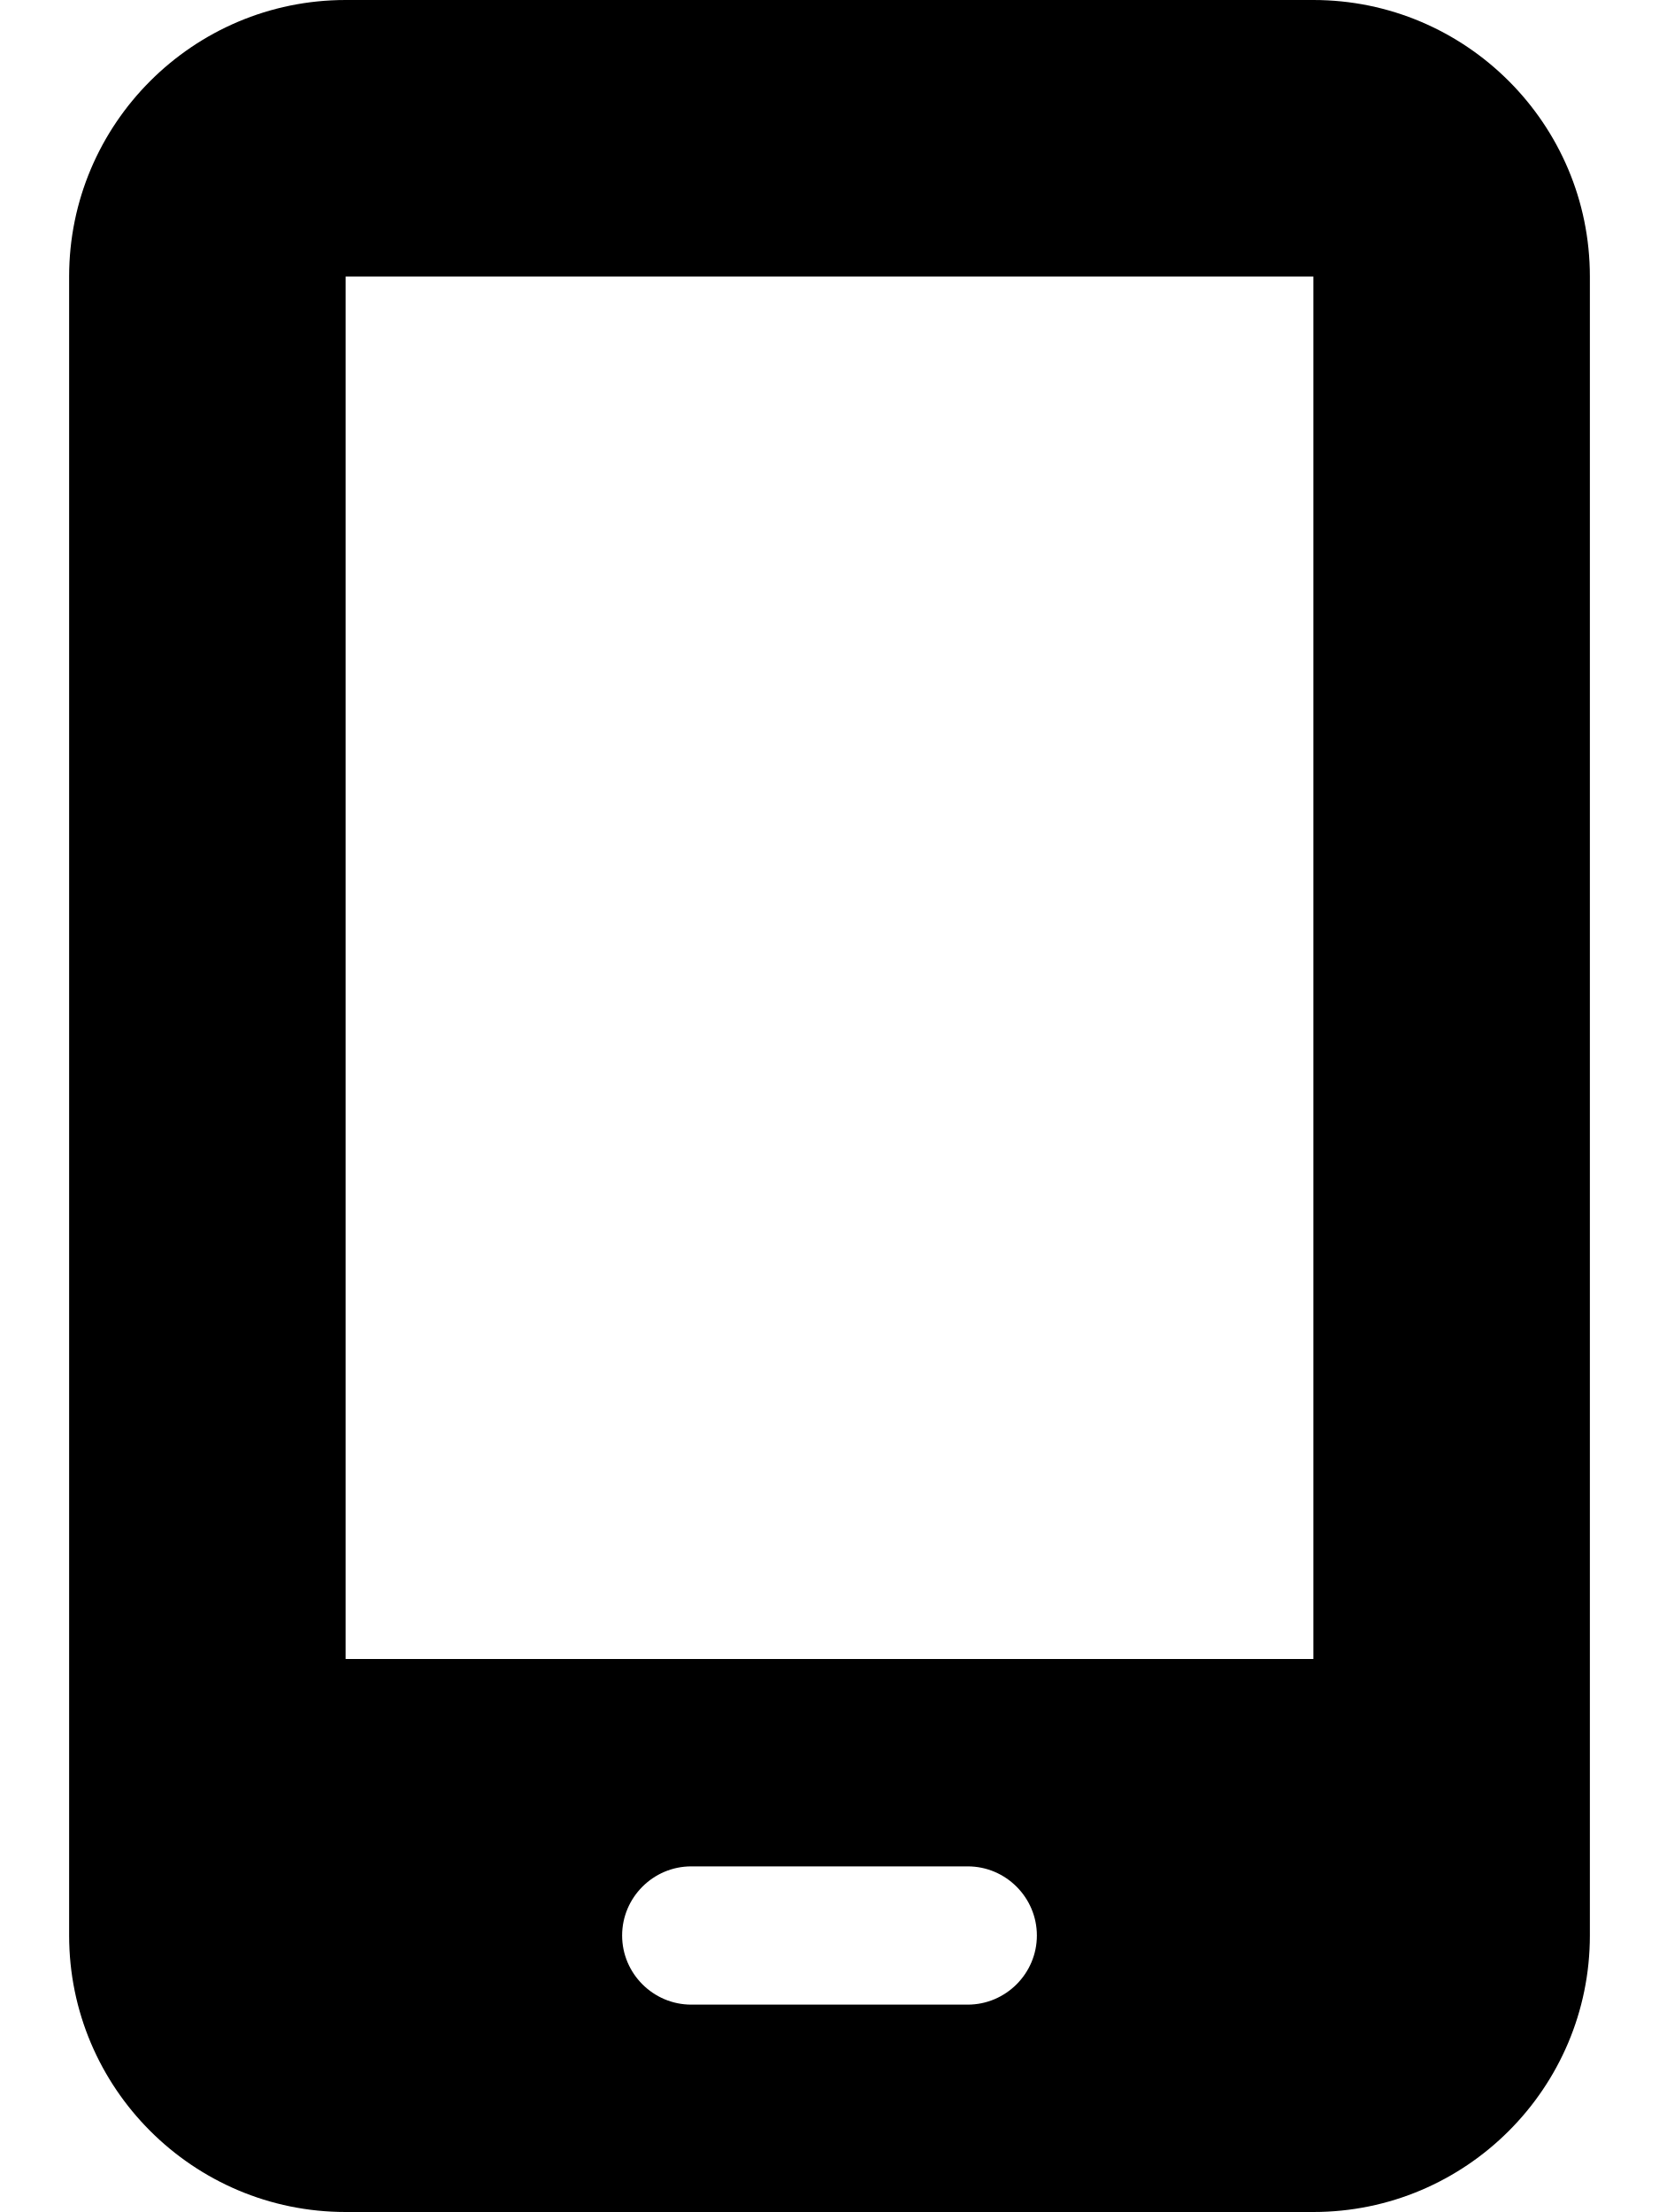
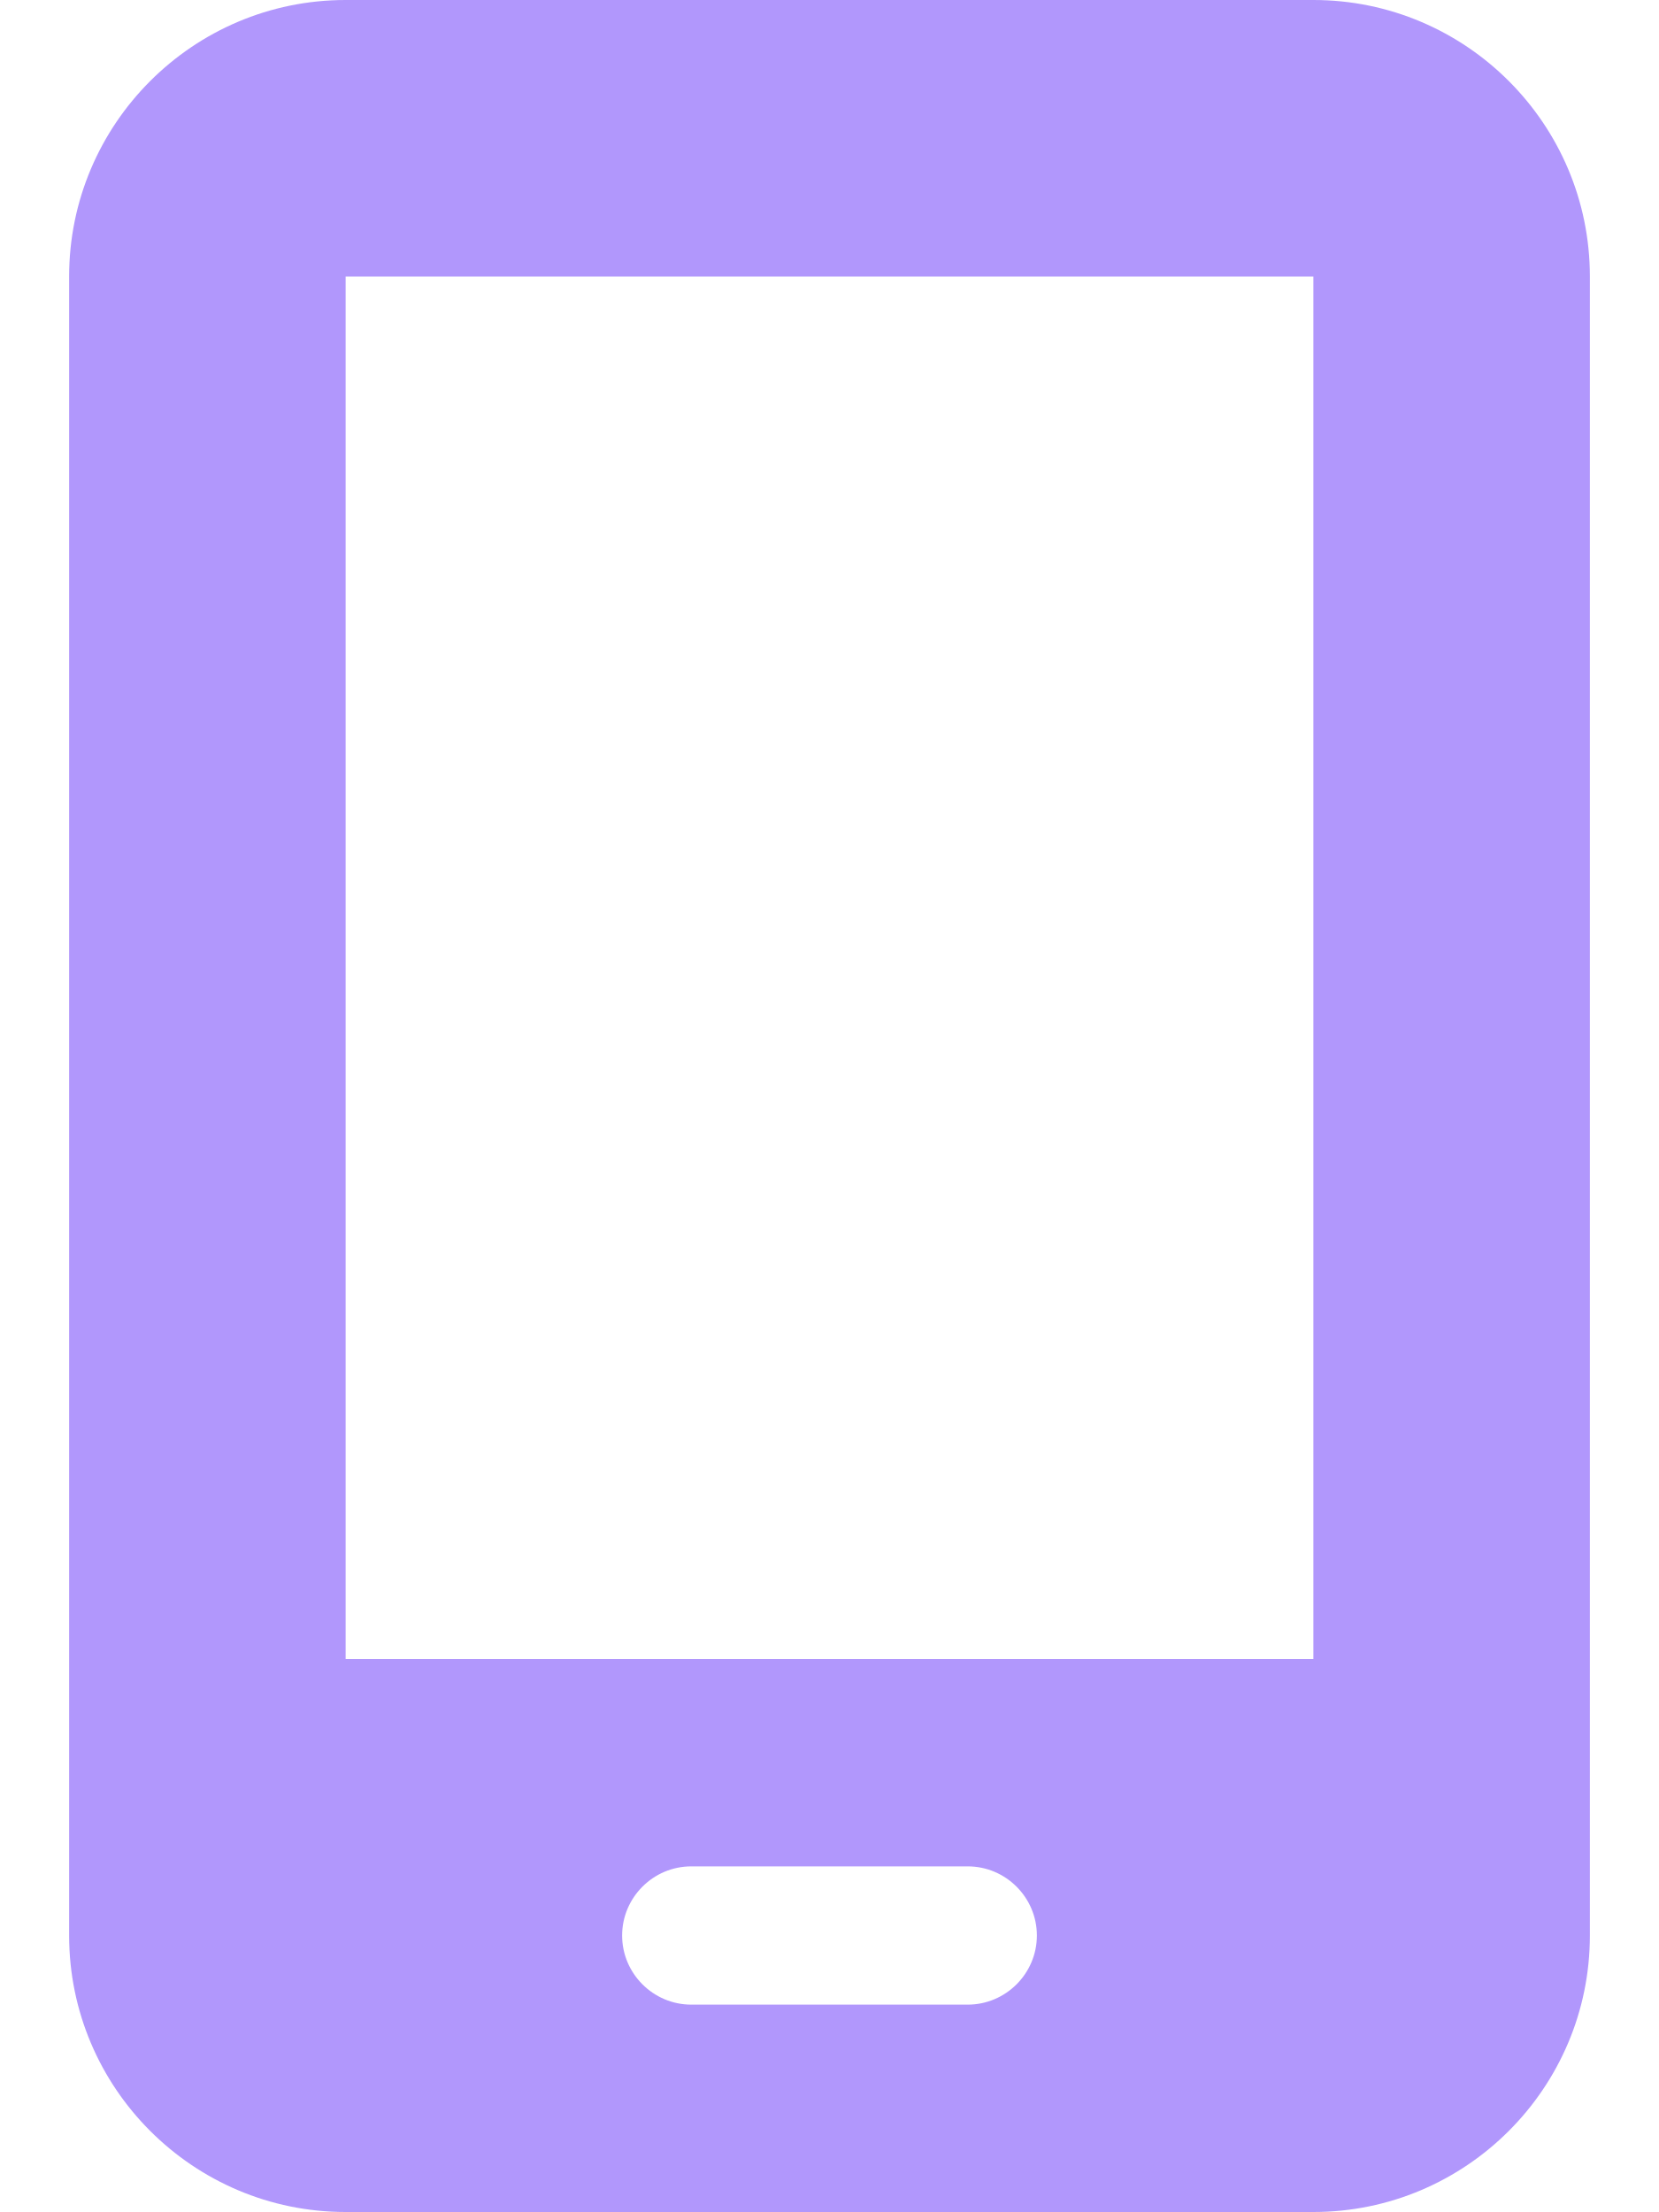
<svg xmlns="http://www.w3.org/2000/svg" viewBox="0 0 384 512">
-   <path d="M16 64C16 28.7 44.7 0 80 0L304 0c35.3 0 64 28.7 64 64l0 384c0 35.3-28.7 64-64 64L80 512c-35.3 0-64-28.7-64-64L16 64zM144 448c0 8.8 7.2 16 16 16l64 0c8.8 0 16-7.2 16-16s-7.2-16-16-16l-64 0c-8.8 0-16 7.2-16 16zM304 64L80 64l0 320 224 0 0-320z" />
+   <path fill="#B197FC" d="M16 64C16 28.7 44.7 0 80 0L304 0c35.3 0 64 28.7 64 64l0 384c0 35.3-28.7 64-64 64L80 512c-35.3 0-64-28.7-64-64L16 64zM144 448c0 8.8 7.2 16 16 16l64 0c8.8 0 16-7.2 16-16s-7.2-16-16-16l-64 0c-8.8 0-16 7.2-16 16zM304 64L80 64l0 320 224 0 0-320z" />
</svg>
